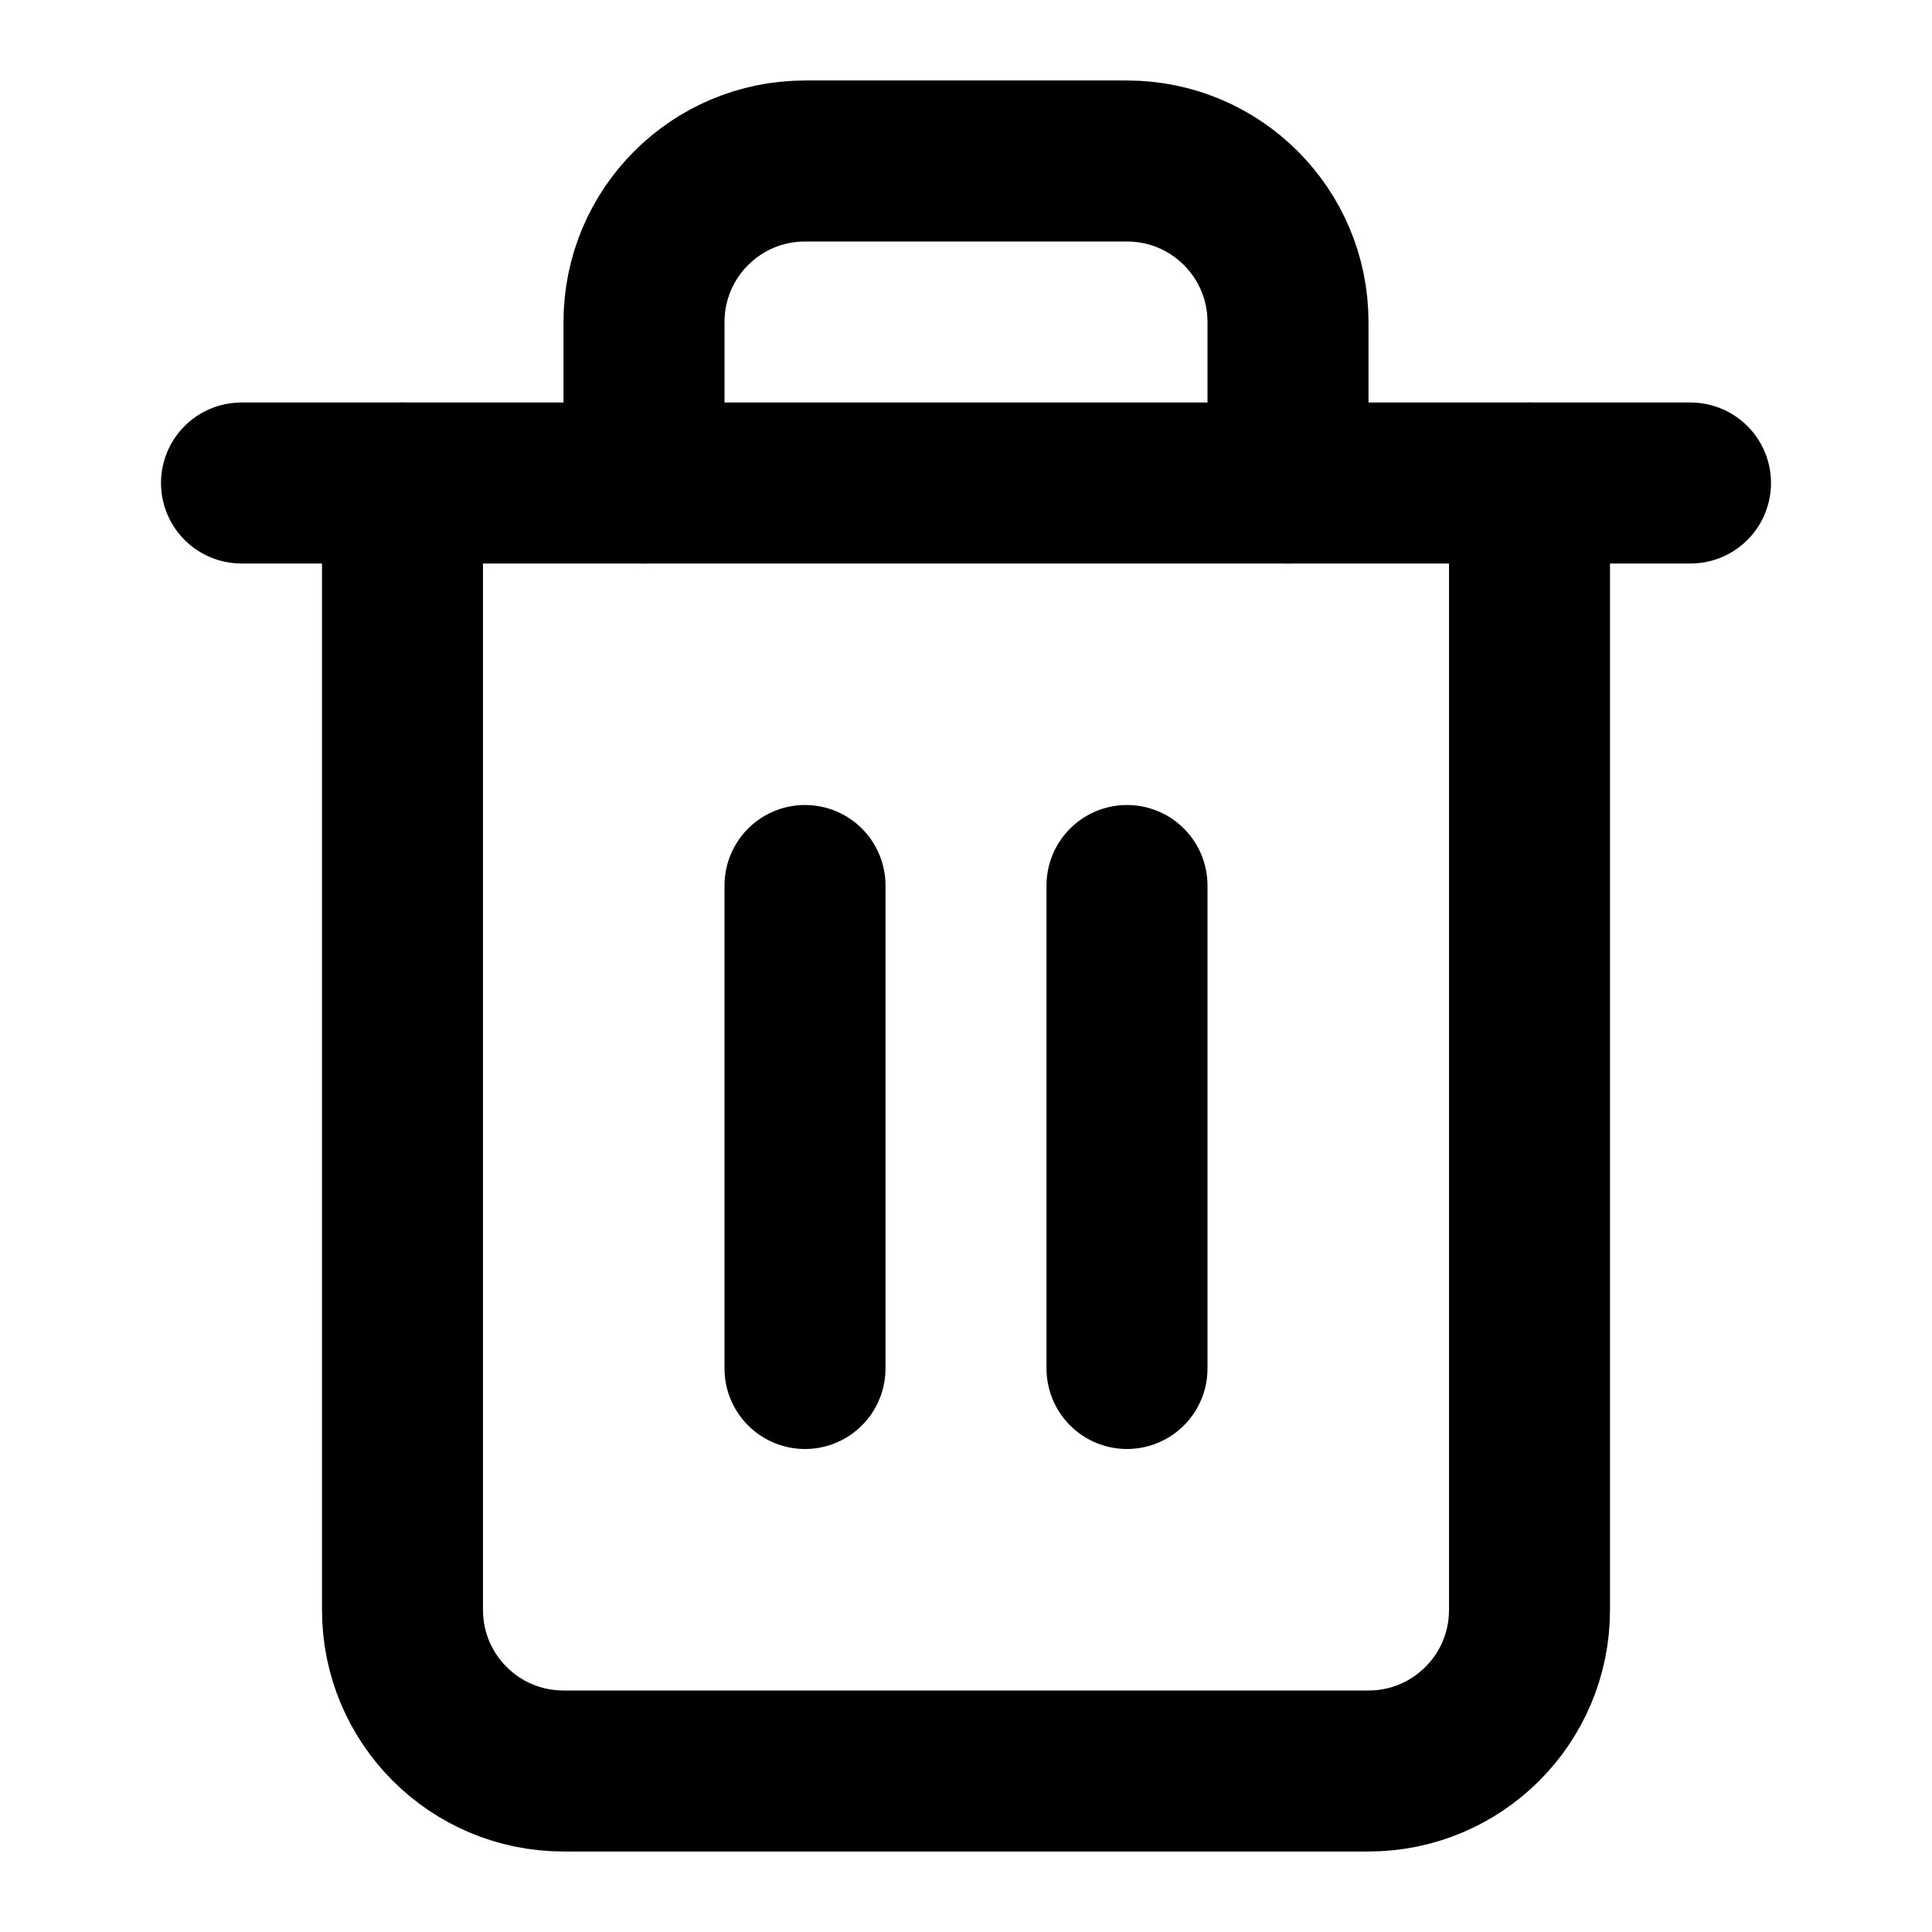
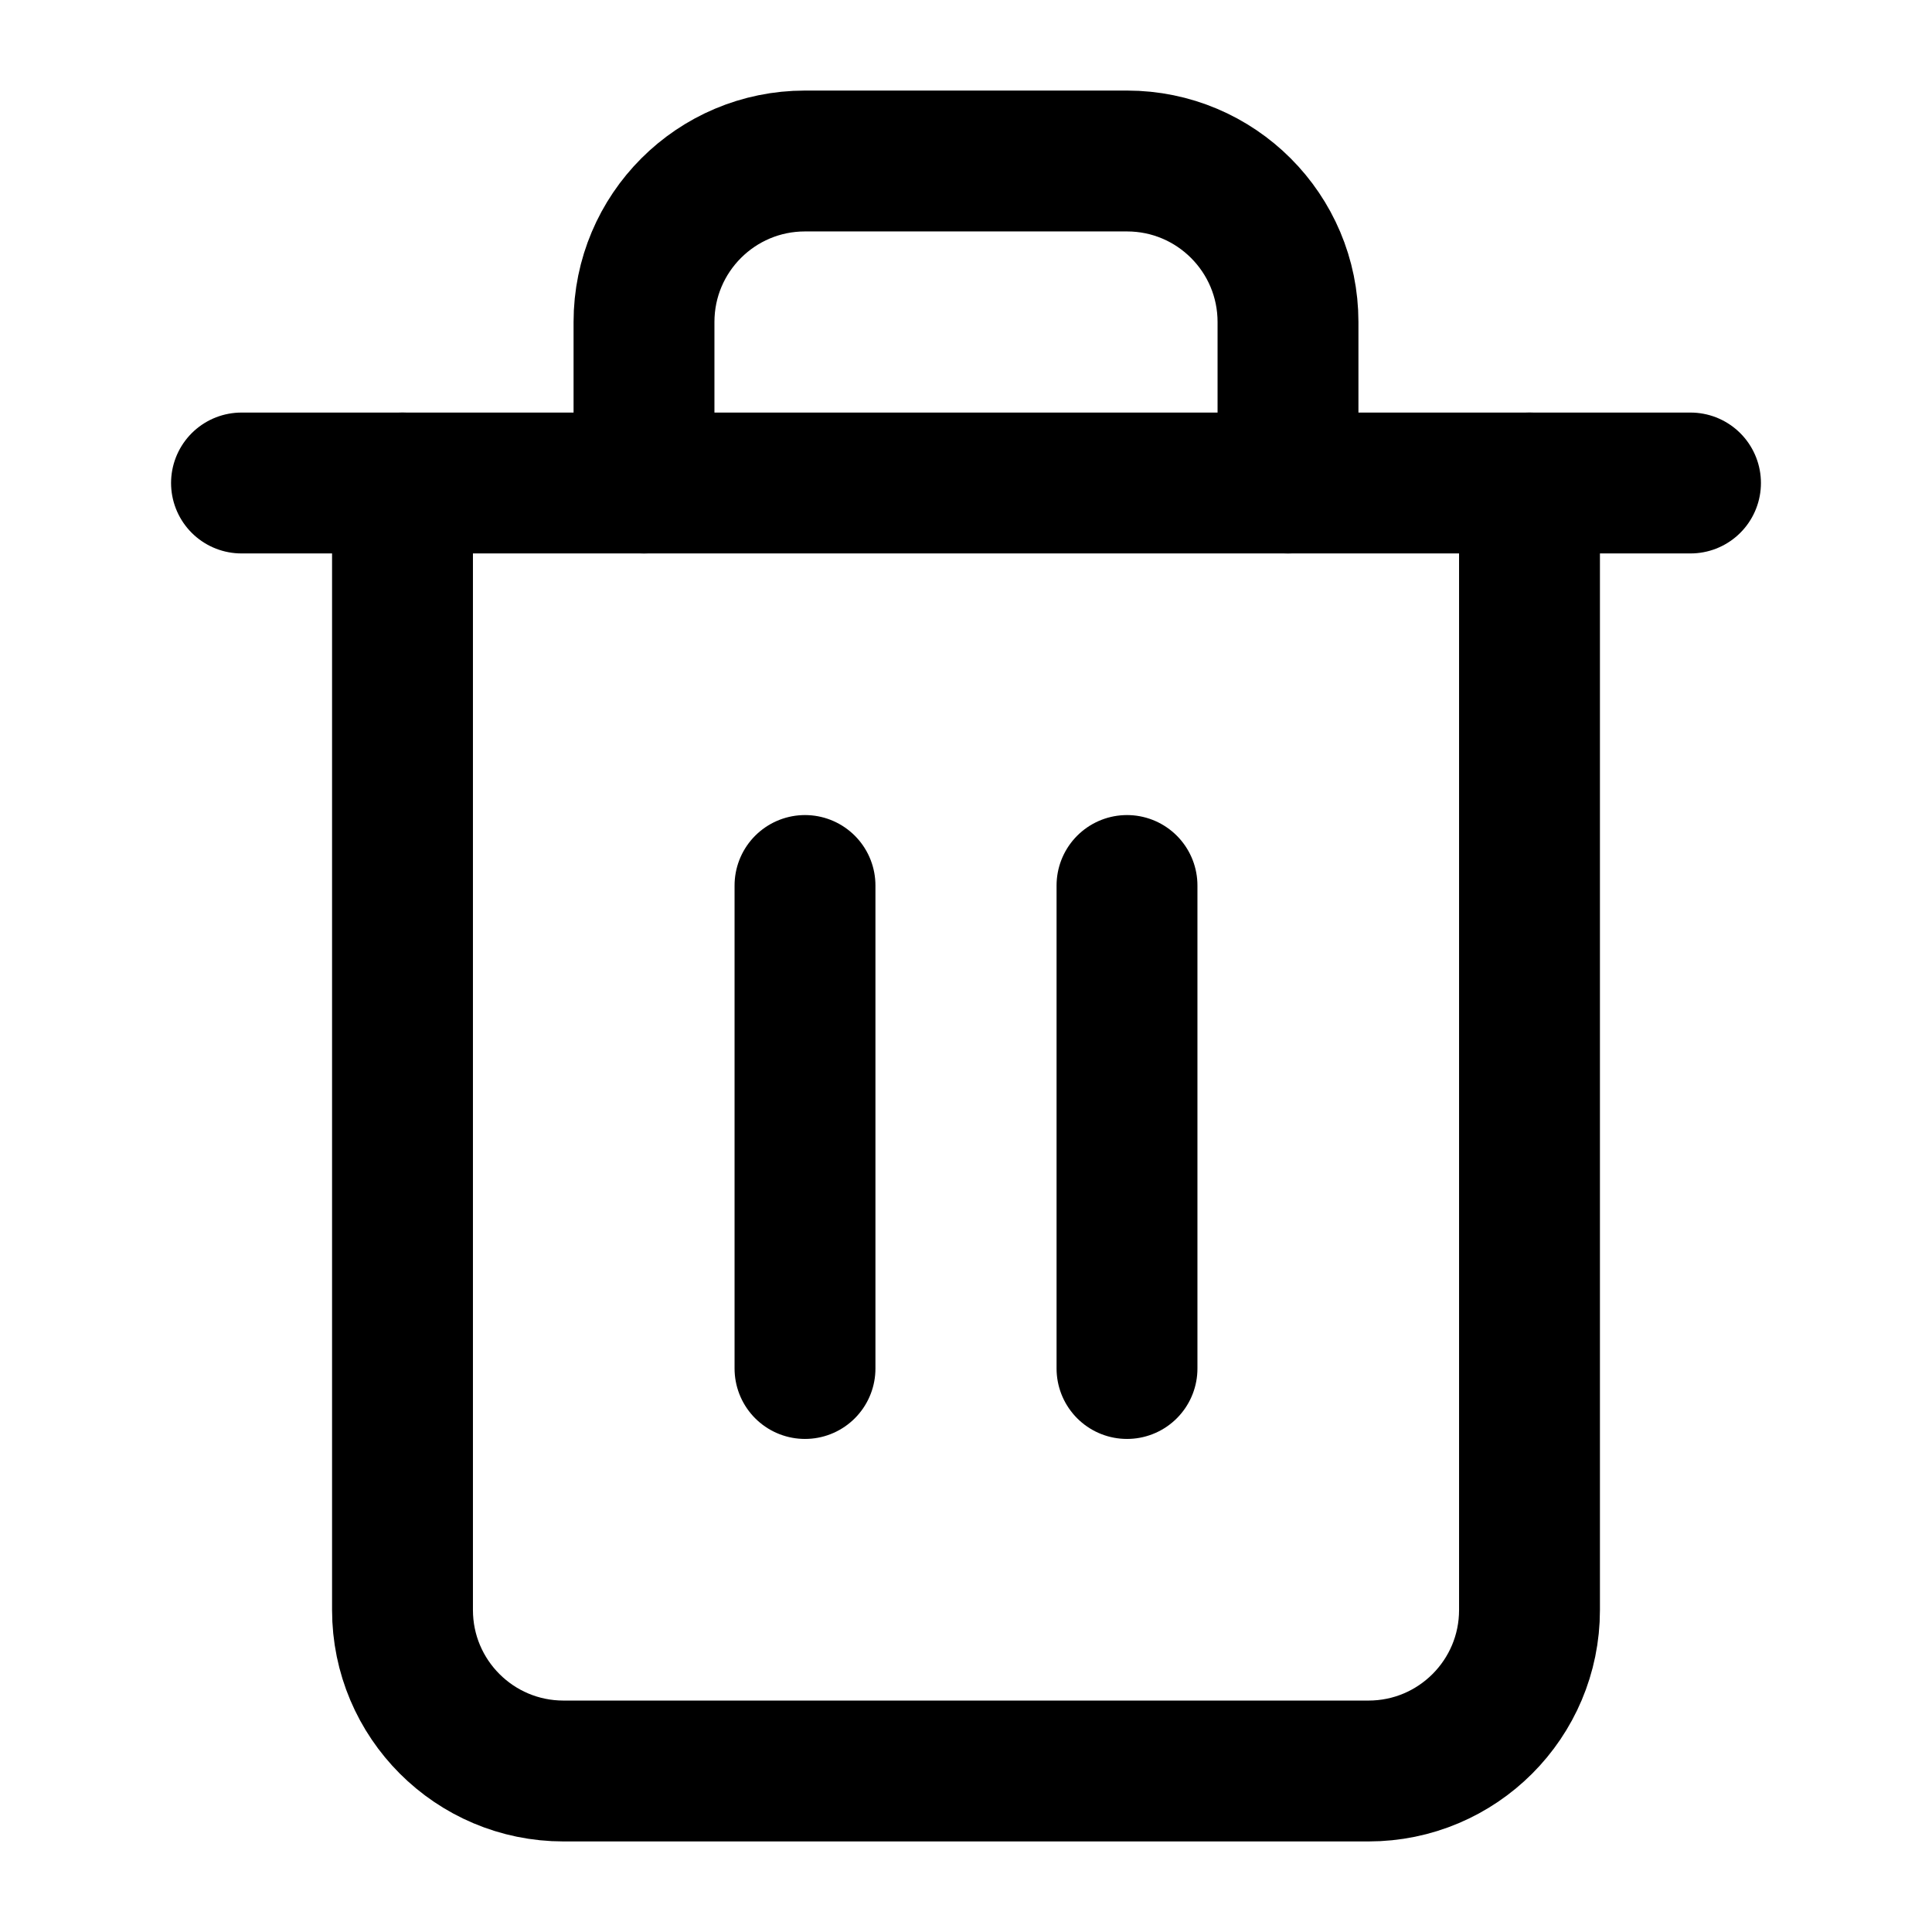
- <svg xmlns="http://www.w3.org/2000/svg" width="24" height="24" viewBox="0 0 24 24" fill="none" stroke="#000" stroke-width="2" stroke-linecap="round" stroke-linejoin="round">
+ <svg xmlns="http://www.w3.org/2000/svg" width="24" height="24" viewBox="0 0 24 24" fill="none" stroke="#000" stroke-width="1.75" stroke-linecap="round" stroke-linejoin="round">
  <path d="M10 11v6" />
  <path d="M14 11v6" />
  <path d="M19 6v14a2 2 0 0 1-2 2H7a2 2 0 0 1-2-2V6" />
  <path d="M3 6h18" />
  <path d="M8 6V4a2 2 0 0 1 2-2h4a2 2 0 0 1 2 2v2" />
</svg>
